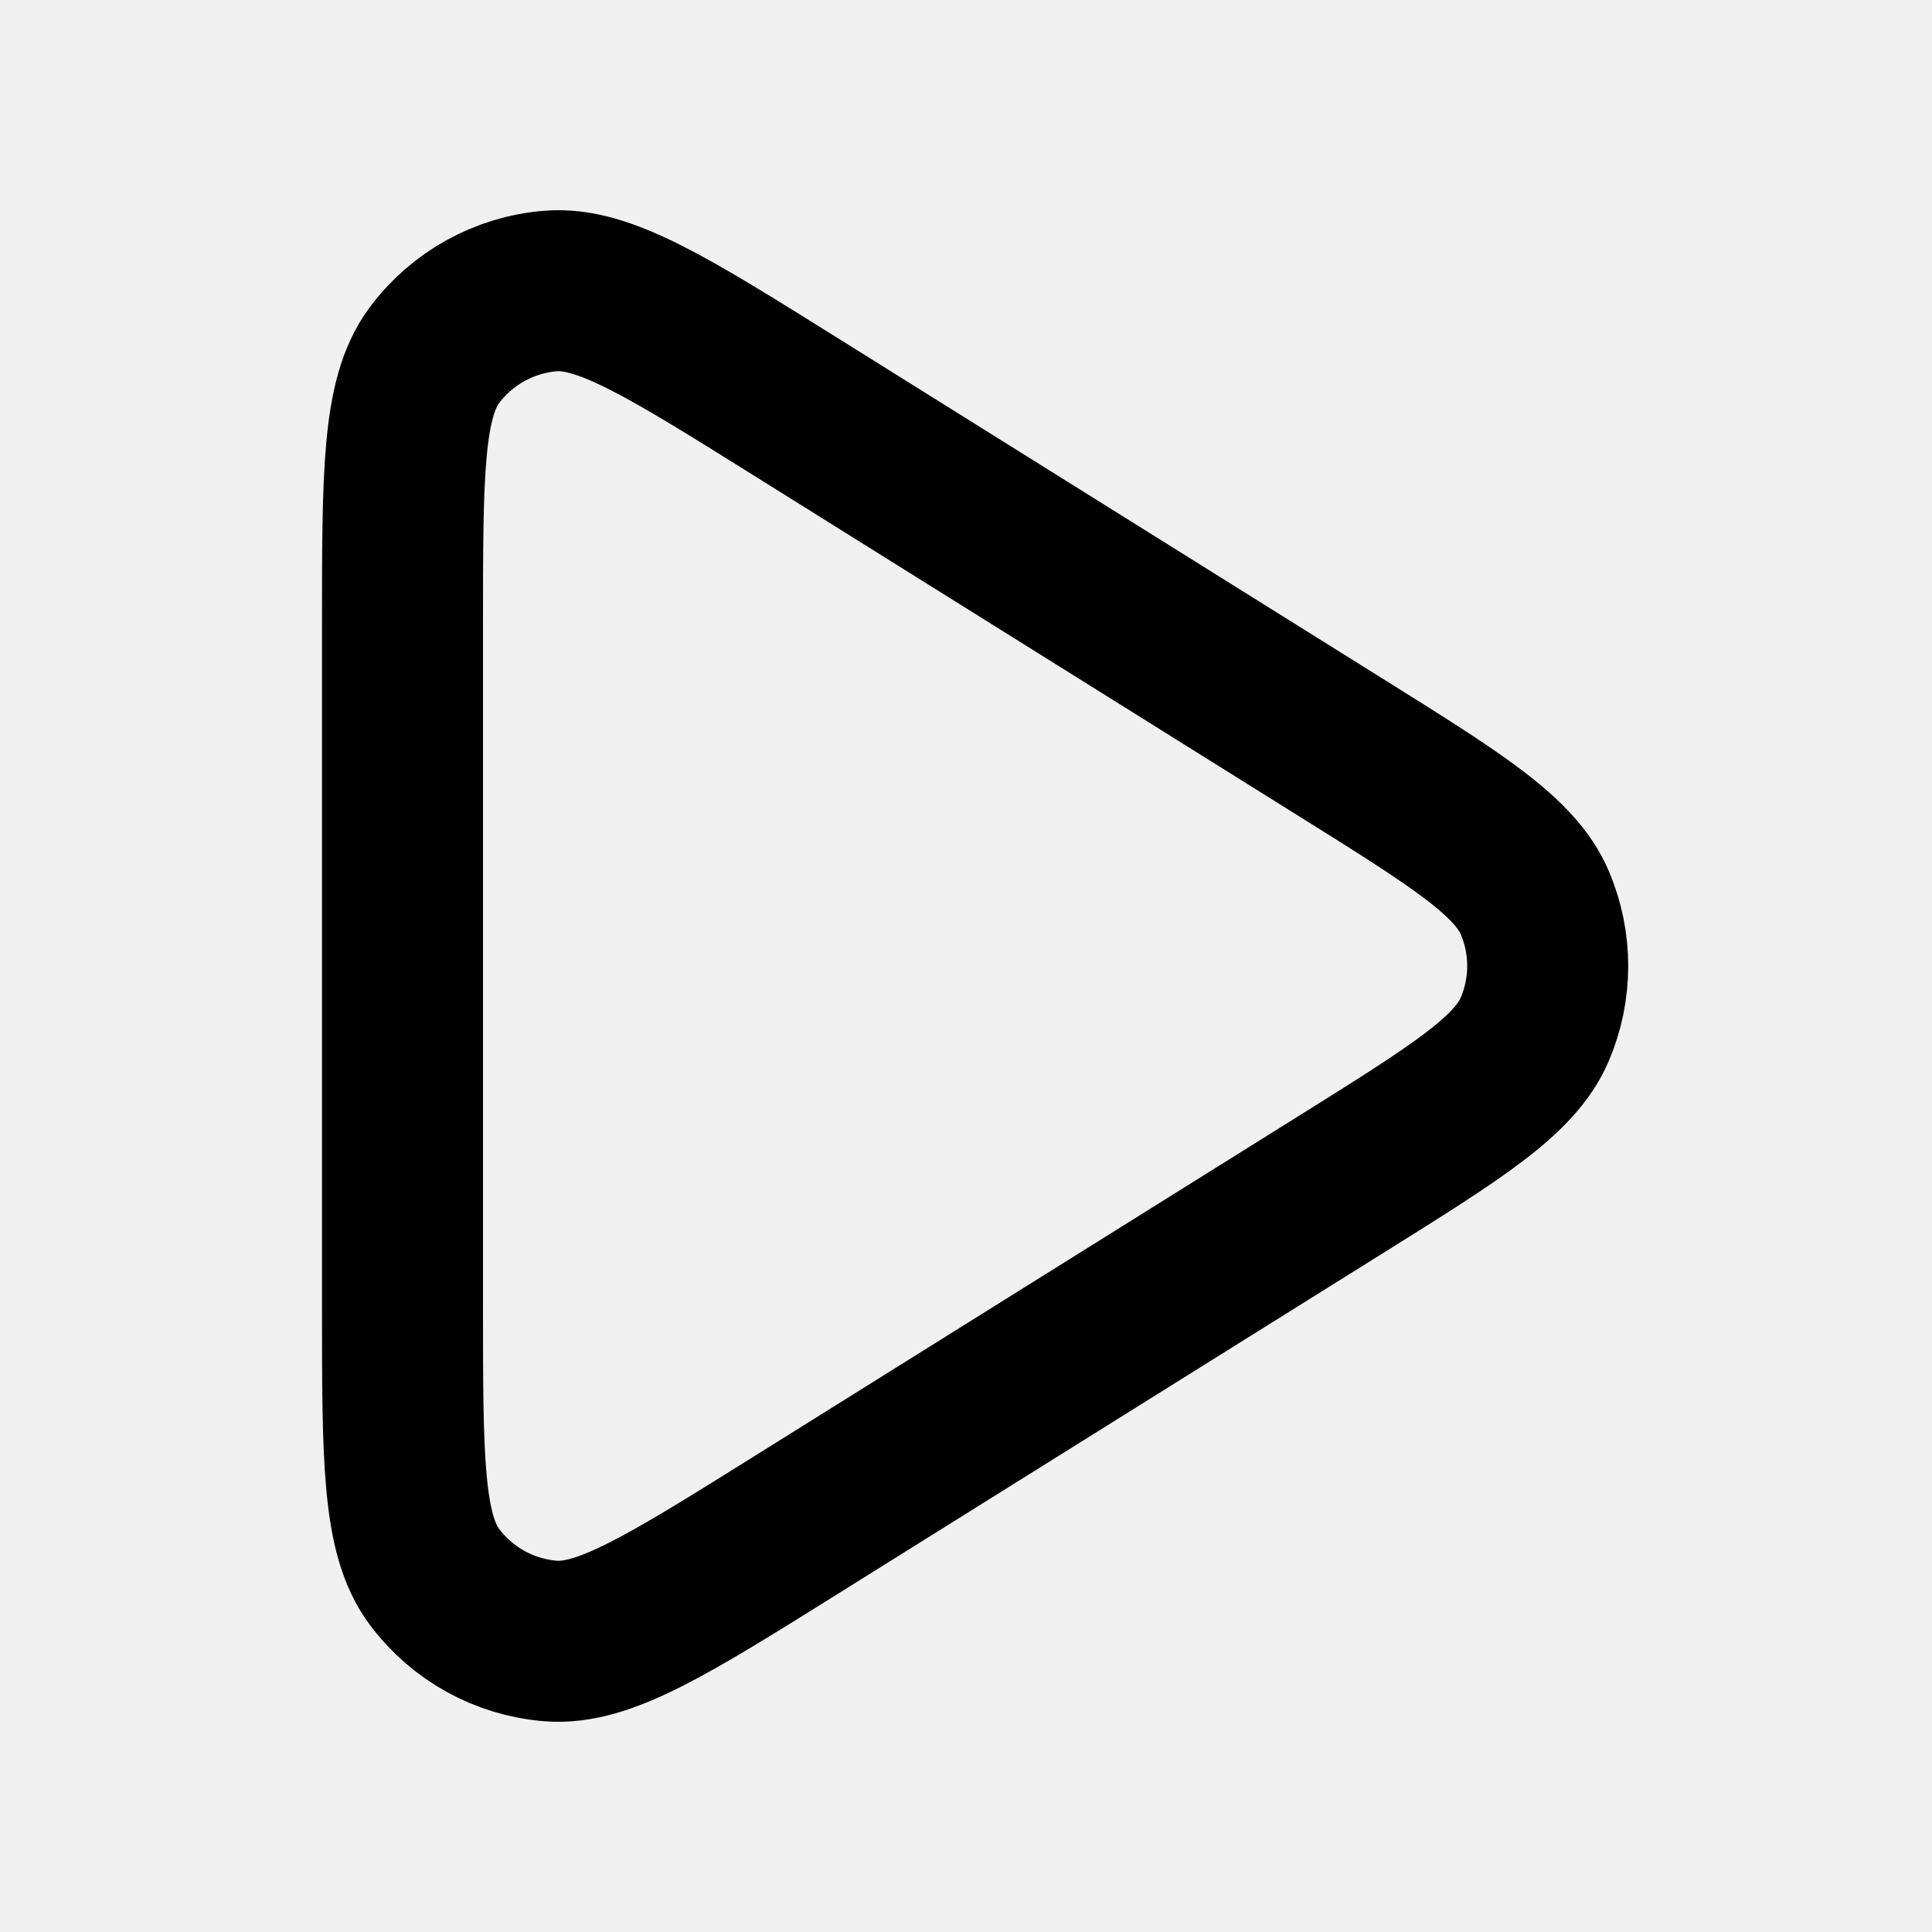
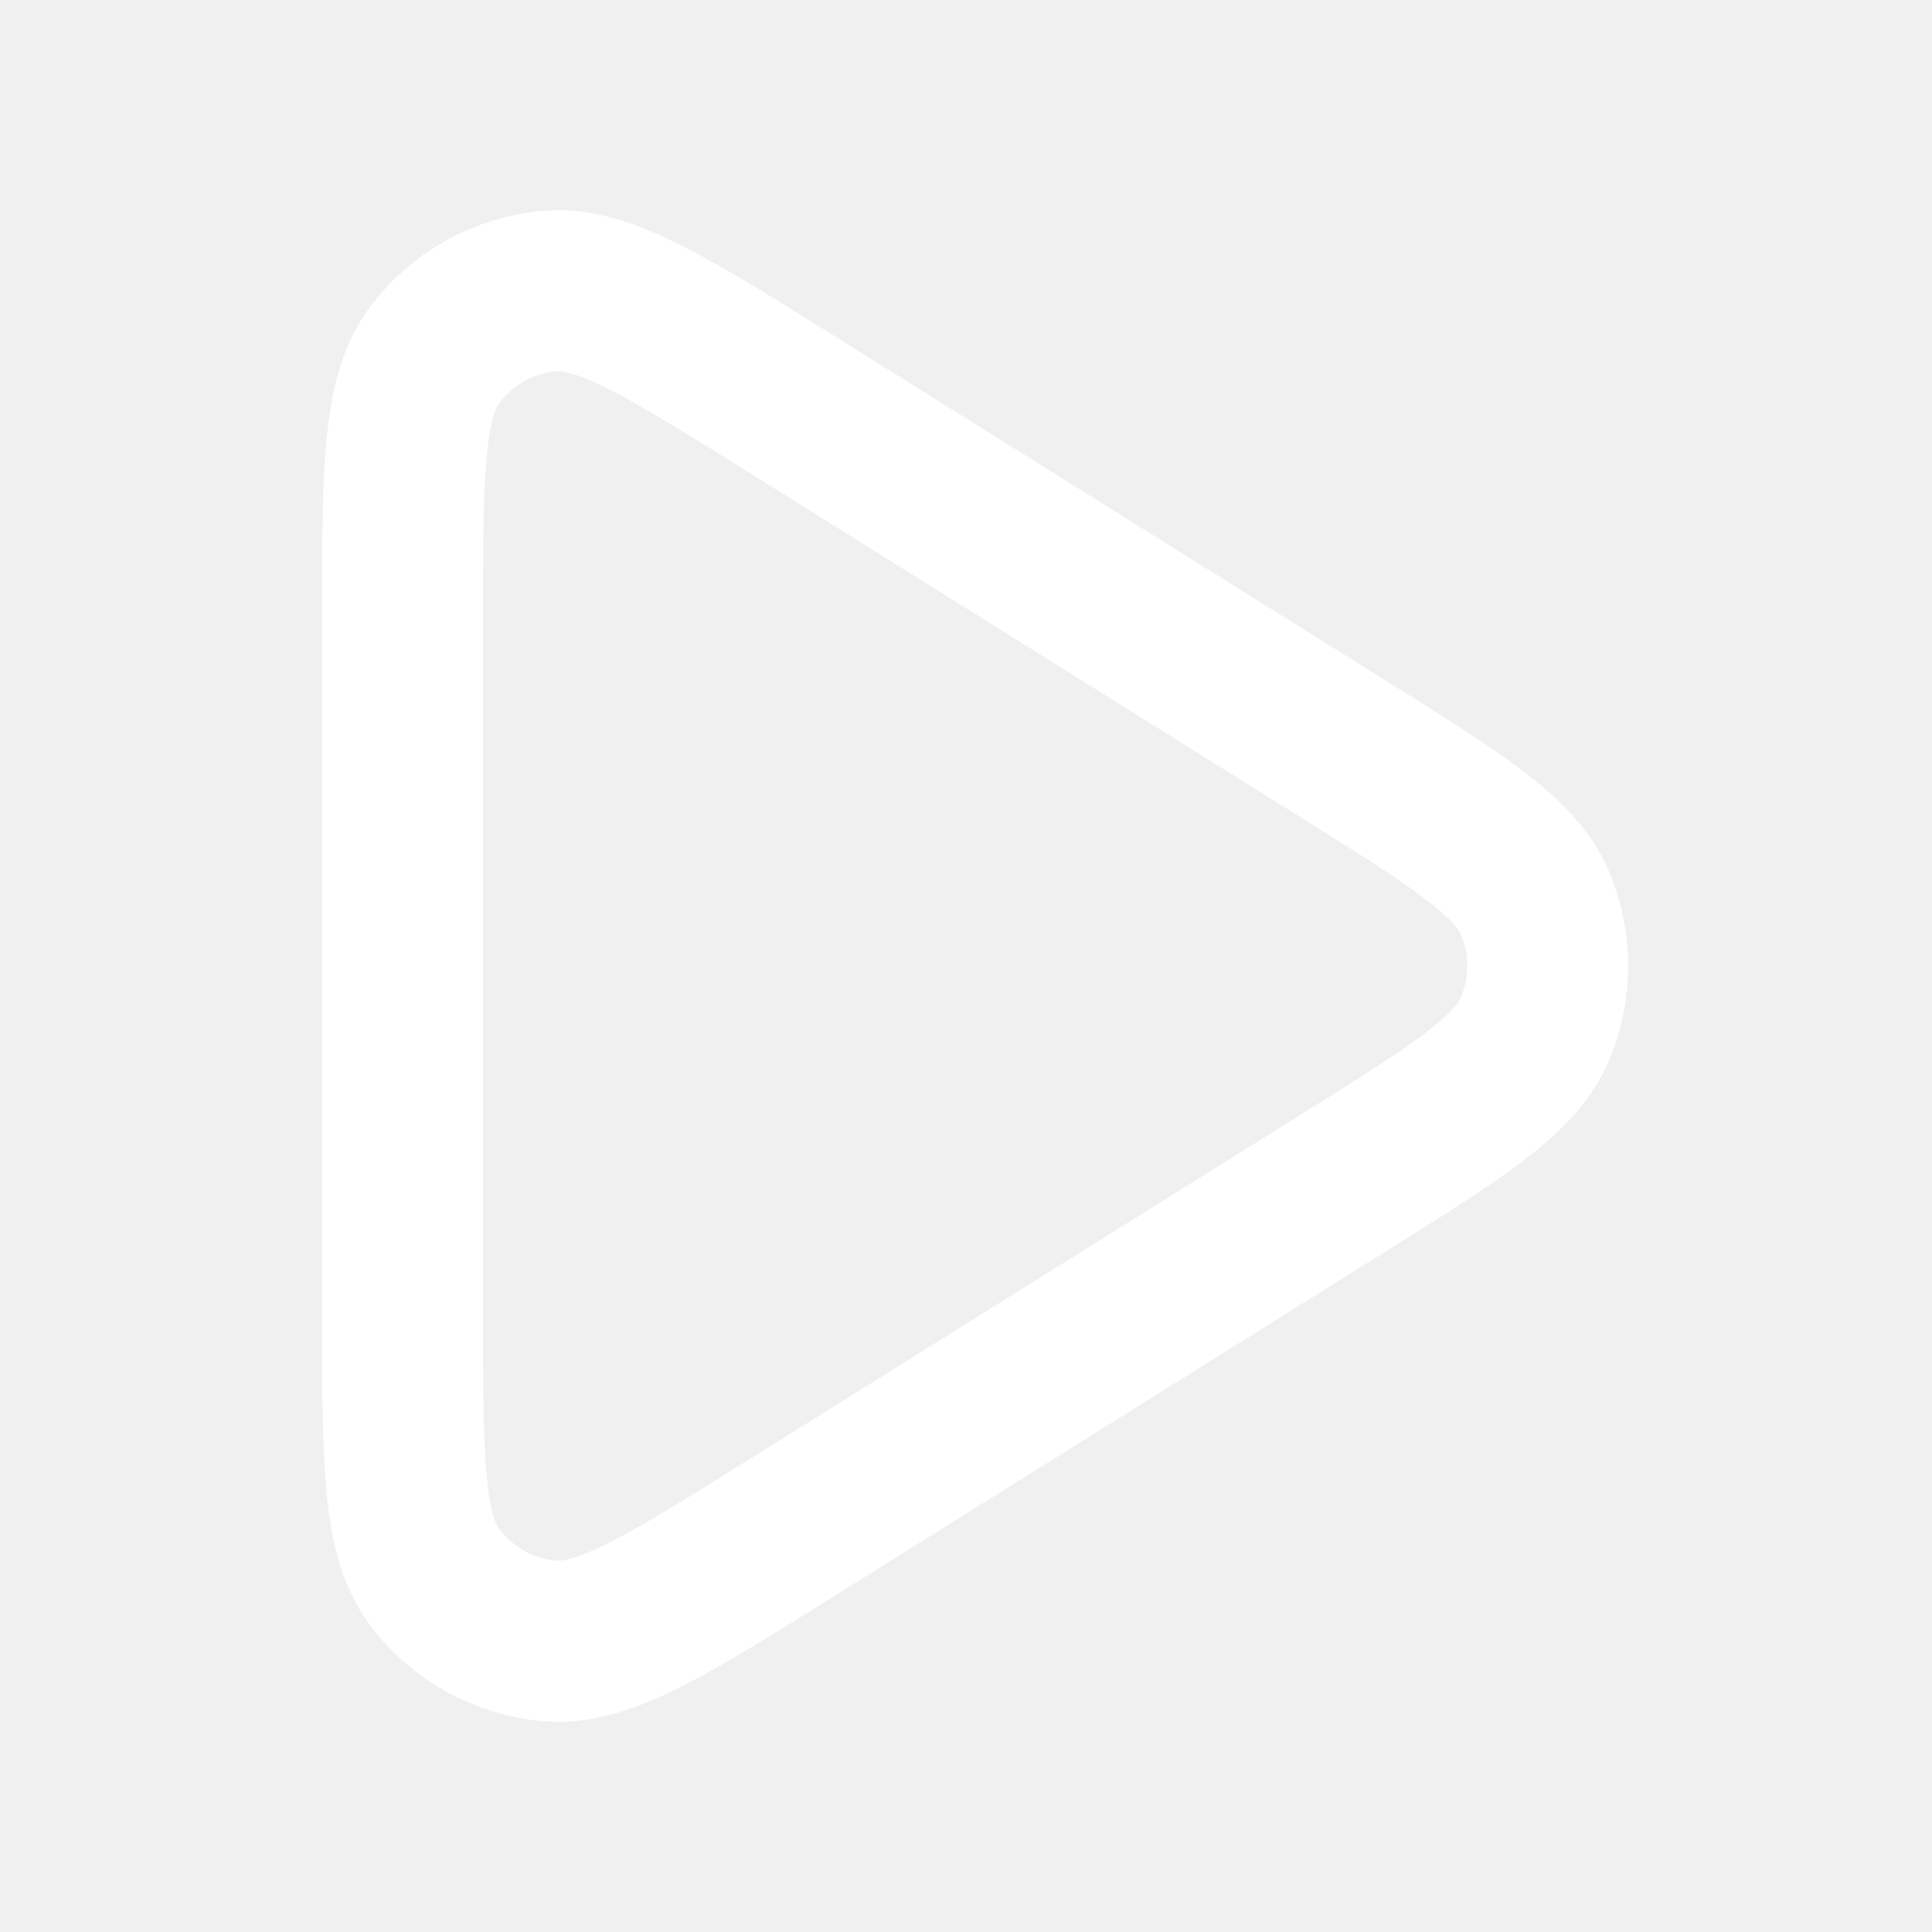
<svg xmlns="http://www.w3.org/2000/svg" width="800px" height="800px" viewBox="0 0 24 24" fill="none">
-   <path d="M16.658 9.286C18.098 10.186 18.818 10.636 19.065 11.212C19.28 11.715 19.28 12.285 19.065 12.788C18.818 13.364 18.098 13.814 16.658 14.714L9.896 18.94C8.298 19.939 7.499 20.438 6.84 20.385C6.265 20.339 5.738 20.047 5.394 19.584C5 19.053 5 18.111 5 16.226V7.774C5 5.889 5 4.947 5.394 4.416C5.738 3.953 6.265 3.661 6.84 3.615C7.499 3.562 8.298 4.061 9.896 5.06L16.658 9.286Z" stroke="#000000" stroke-width="2" stroke-linejoin="round" />
+   <path d="M16.658 9.286C18.098 10.186 18.818 10.636 19.065 11.212C19.28 11.715 19.28 12.285 19.065 12.788C18.818 13.364 18.098 13.814 16.658 14.714L9.896 18.94C8.298 19.939 7.499 20.438 6.84 20.385C6.265 20.339 5.738 20.047 5.394 19.584C5 19.053 5 18.111 5 16.226V7.774C5 5.889 5 4.947 5.394 4.416C5.738 3.953 6.265 3.661 6.84 3.615C7.499 3.562 8.298 4.061 9.896 5.06L16.658 9.286Z" stroke="#FFFFFF" stroke-width="2" stroke-linejoin="round" />
</svg>
